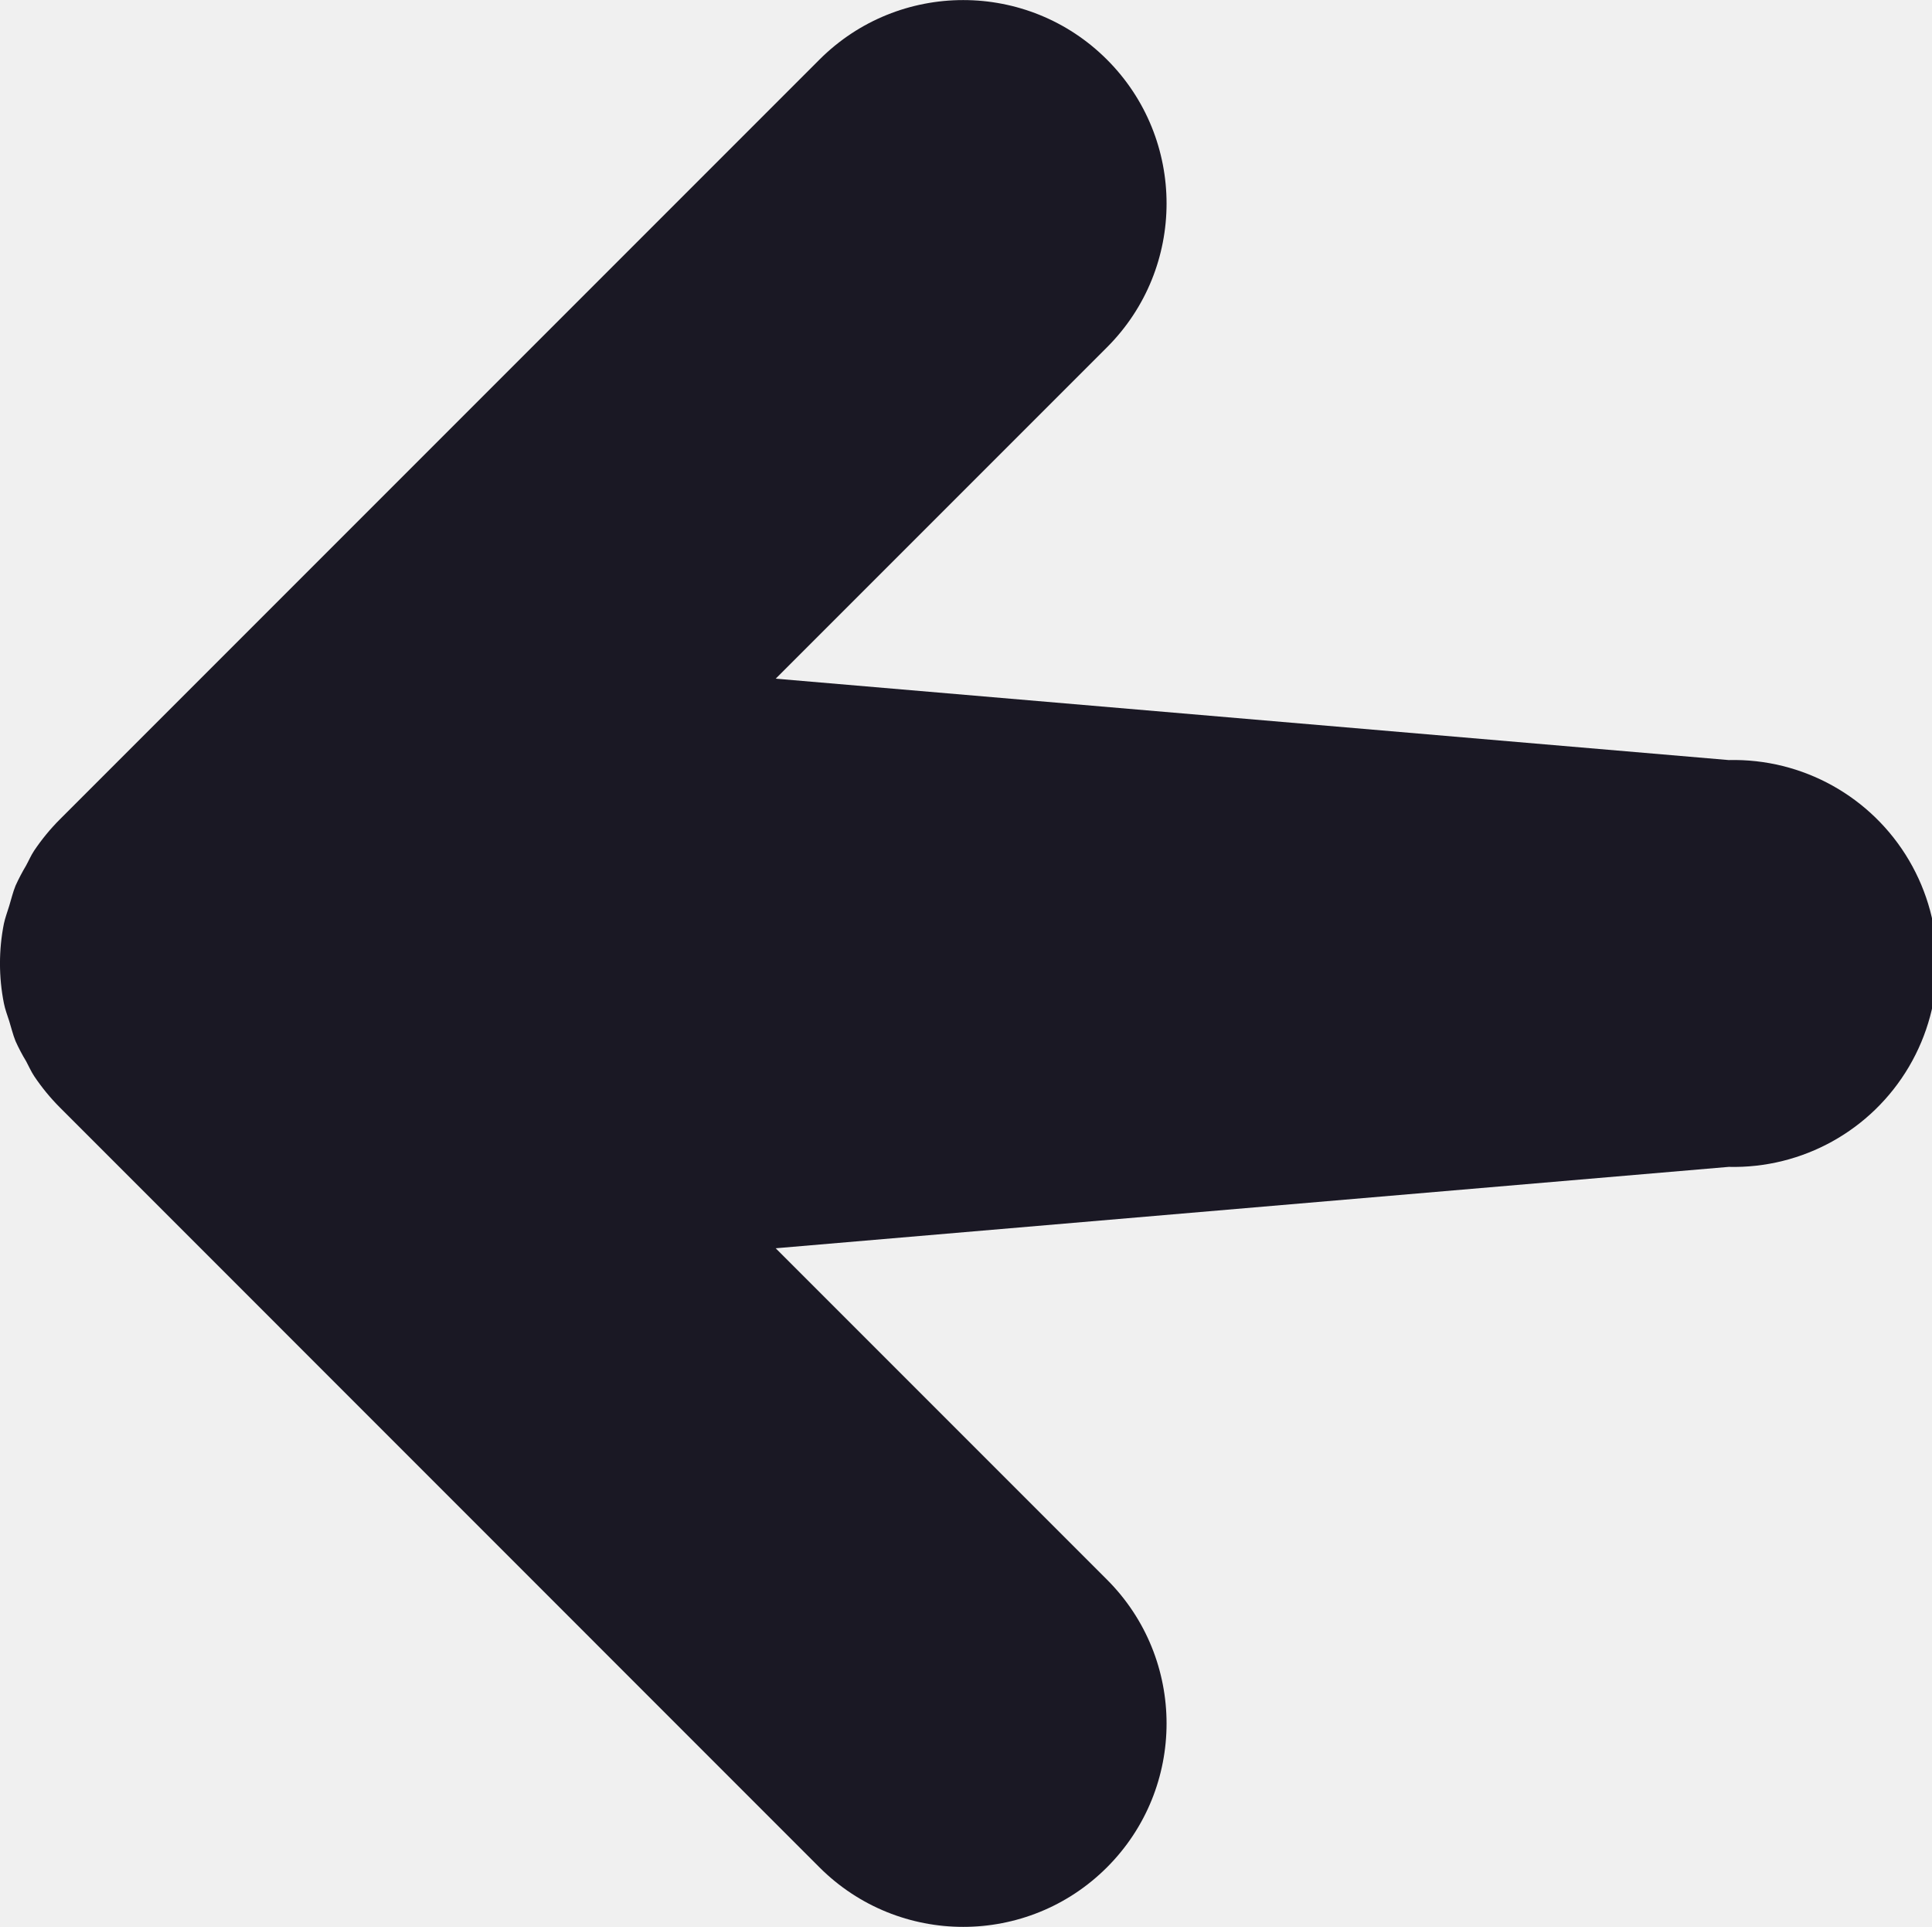
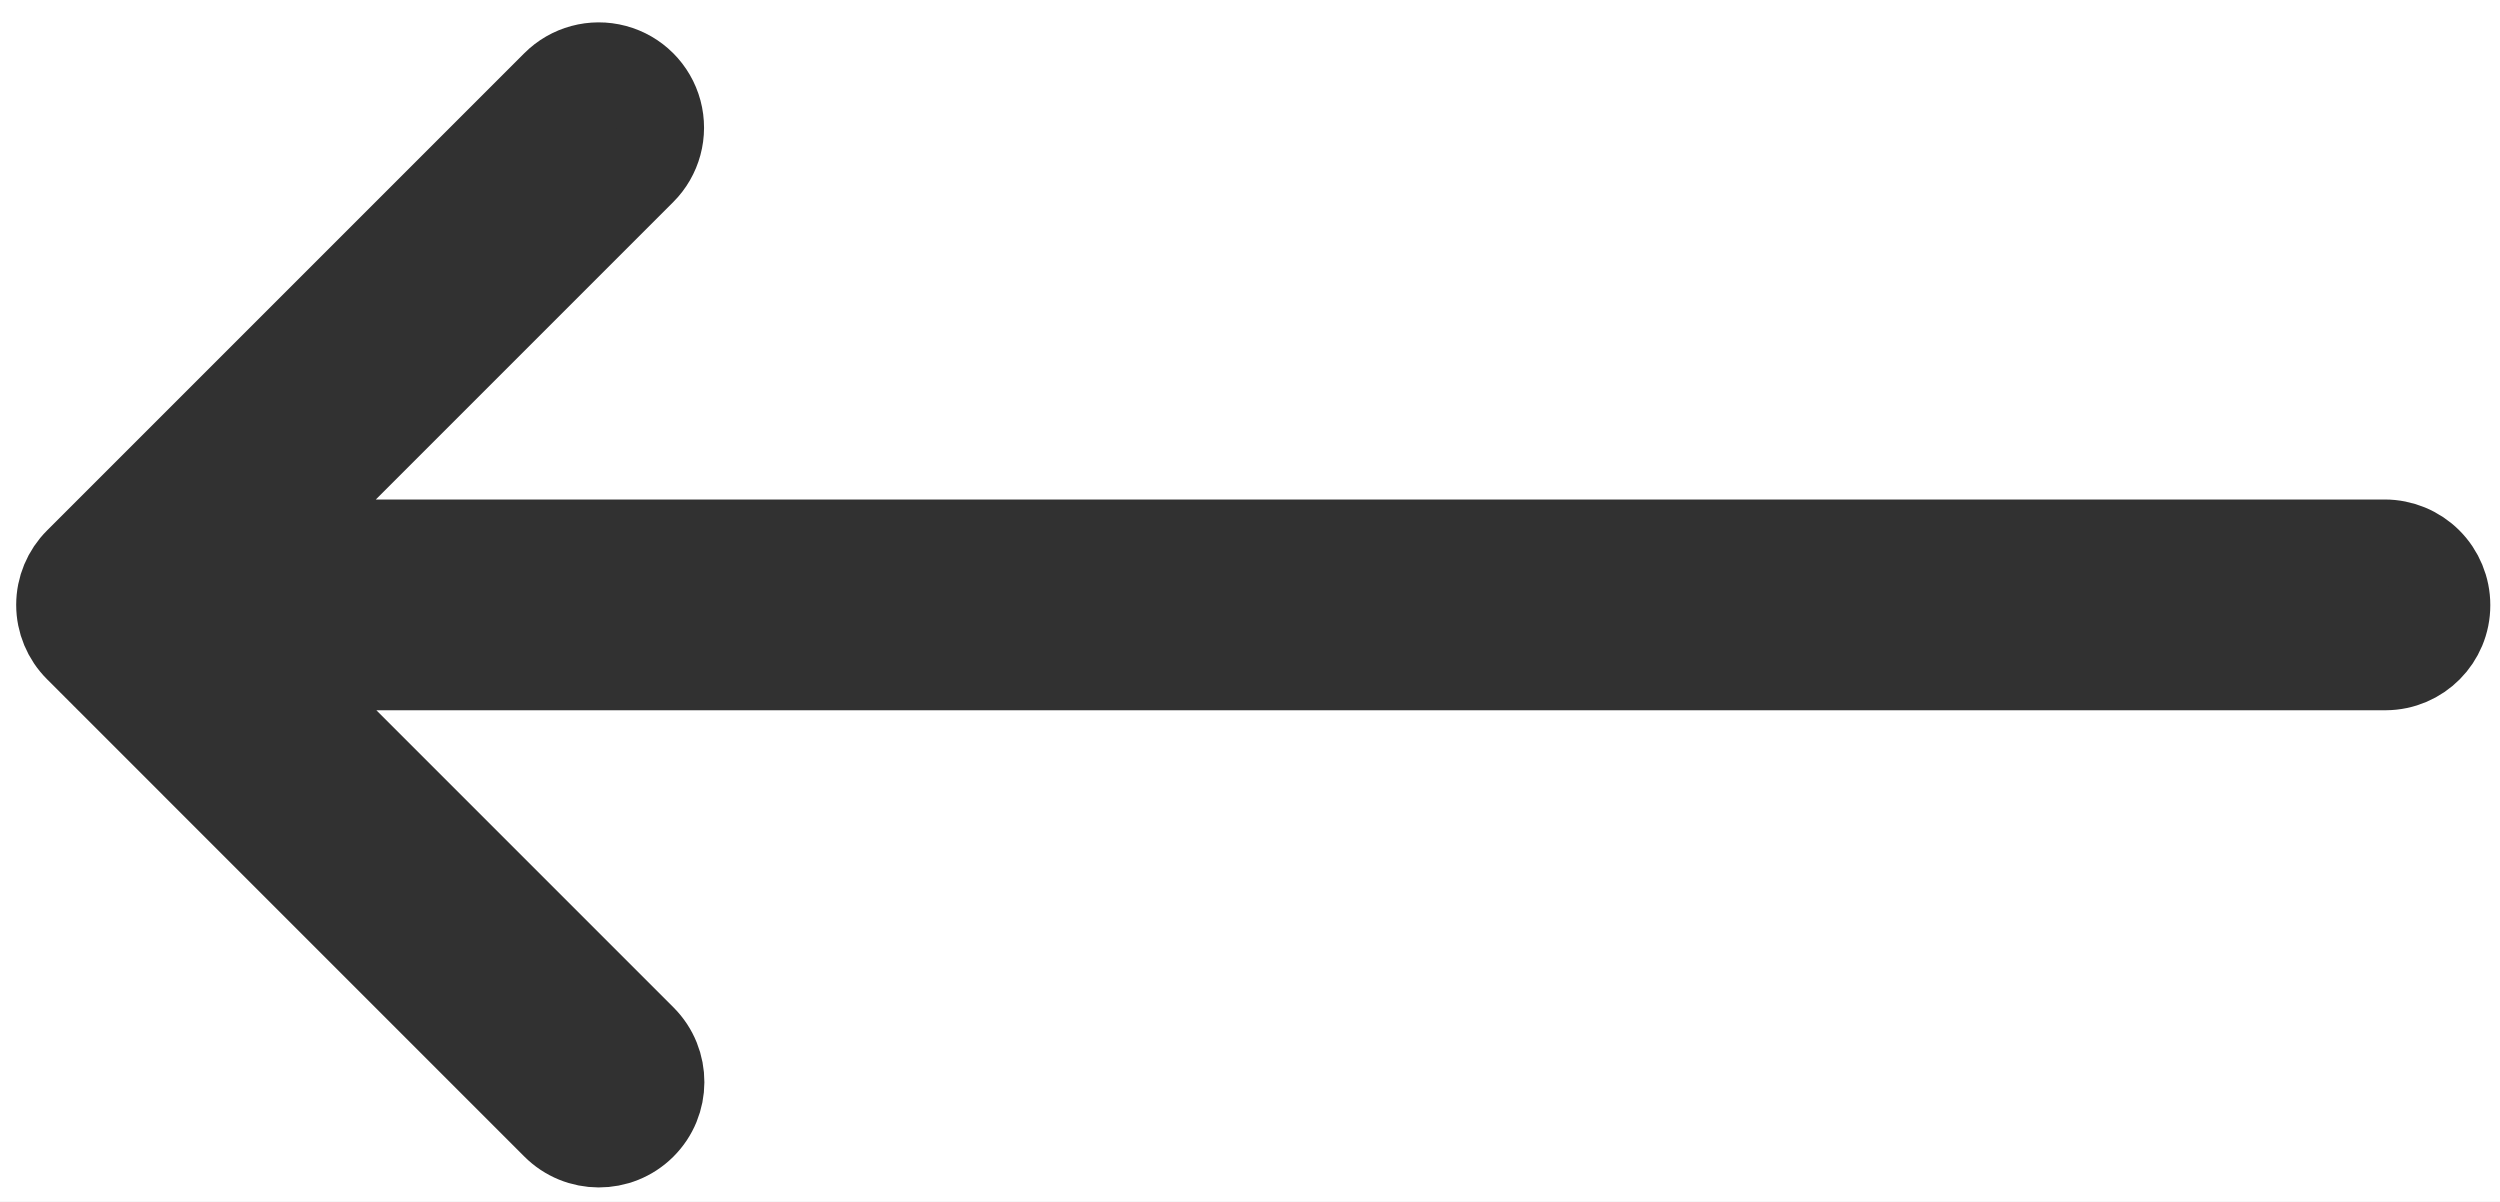
- <svg xmlns="http://www.w3.org/2000/svg" width="15.908" height="15.863" viewBox="0 0 15.908 15.863">
-   <path id="Path_39" data-name="Path 39" d="M590.115,165.061c-.026.039-.044.082-.066.122a1.714,1.714,0,0,0-.087.166c-.022.054-.035.111-.052.166s-.034.1-.044.147a1.683,1.683,0,0,0,0,.655c.01.051.029.1.044.147s.03.111.052.165a1.538,1.538,0,0,0,.088.167c.022.041.04.083.066.122a1.735,1.735,0,0,0,.211.257l6.254,6.255a1.674,1.674,0,0,0,2.368-2.368l-2.728-2.728,7.847-.67a1.675,1.675,0,1,0,0-3.349l-7.847-.67,2.728-2.728a1.674,1.674,0,1,0-2.368-2.368l-6.254,6.254A1.734,1.734,0,0,0,590.115,165.061Z" transform="translate(-589.834 -158.058)" fill="#1a1824" />
+ <svg xmlns="http://www.w3.org/2000/svg" width="1005" height="483" viewBox="0 0 1005 483">
+   <defs>
+     <clipPath id="clip-custom_1">
+       <rect width="1005" height="483" />
+     </clipPath>
+   </defs>
+   <g id="custom_1" data-name="custom – 1" clip-path="url(#clip-custom_1)">
+     <rect width="1005" height="483" fill="#fff" />
+     <path id="Shape" d="M3753.023,307.522H2903.055L3052.422,456.9a24.9,24.9,0,0,1-35.32,35.108l-191.789-191.8a24.745,24.745,0,0,1,0-35.112L3017.1,73.308a24.828,24.828,0,1,1,35.117,35.107L2902.836,257.8h849.789a24.945,24.945,0,0,1,24.977,24.958A24.694,24.694,0,0,1,3753.023,307.522Z" transform="translate(-2794 -39.5)" fill="#313131" stroke="#313131" stroke-width="35" />
+   </g>
</svg>
